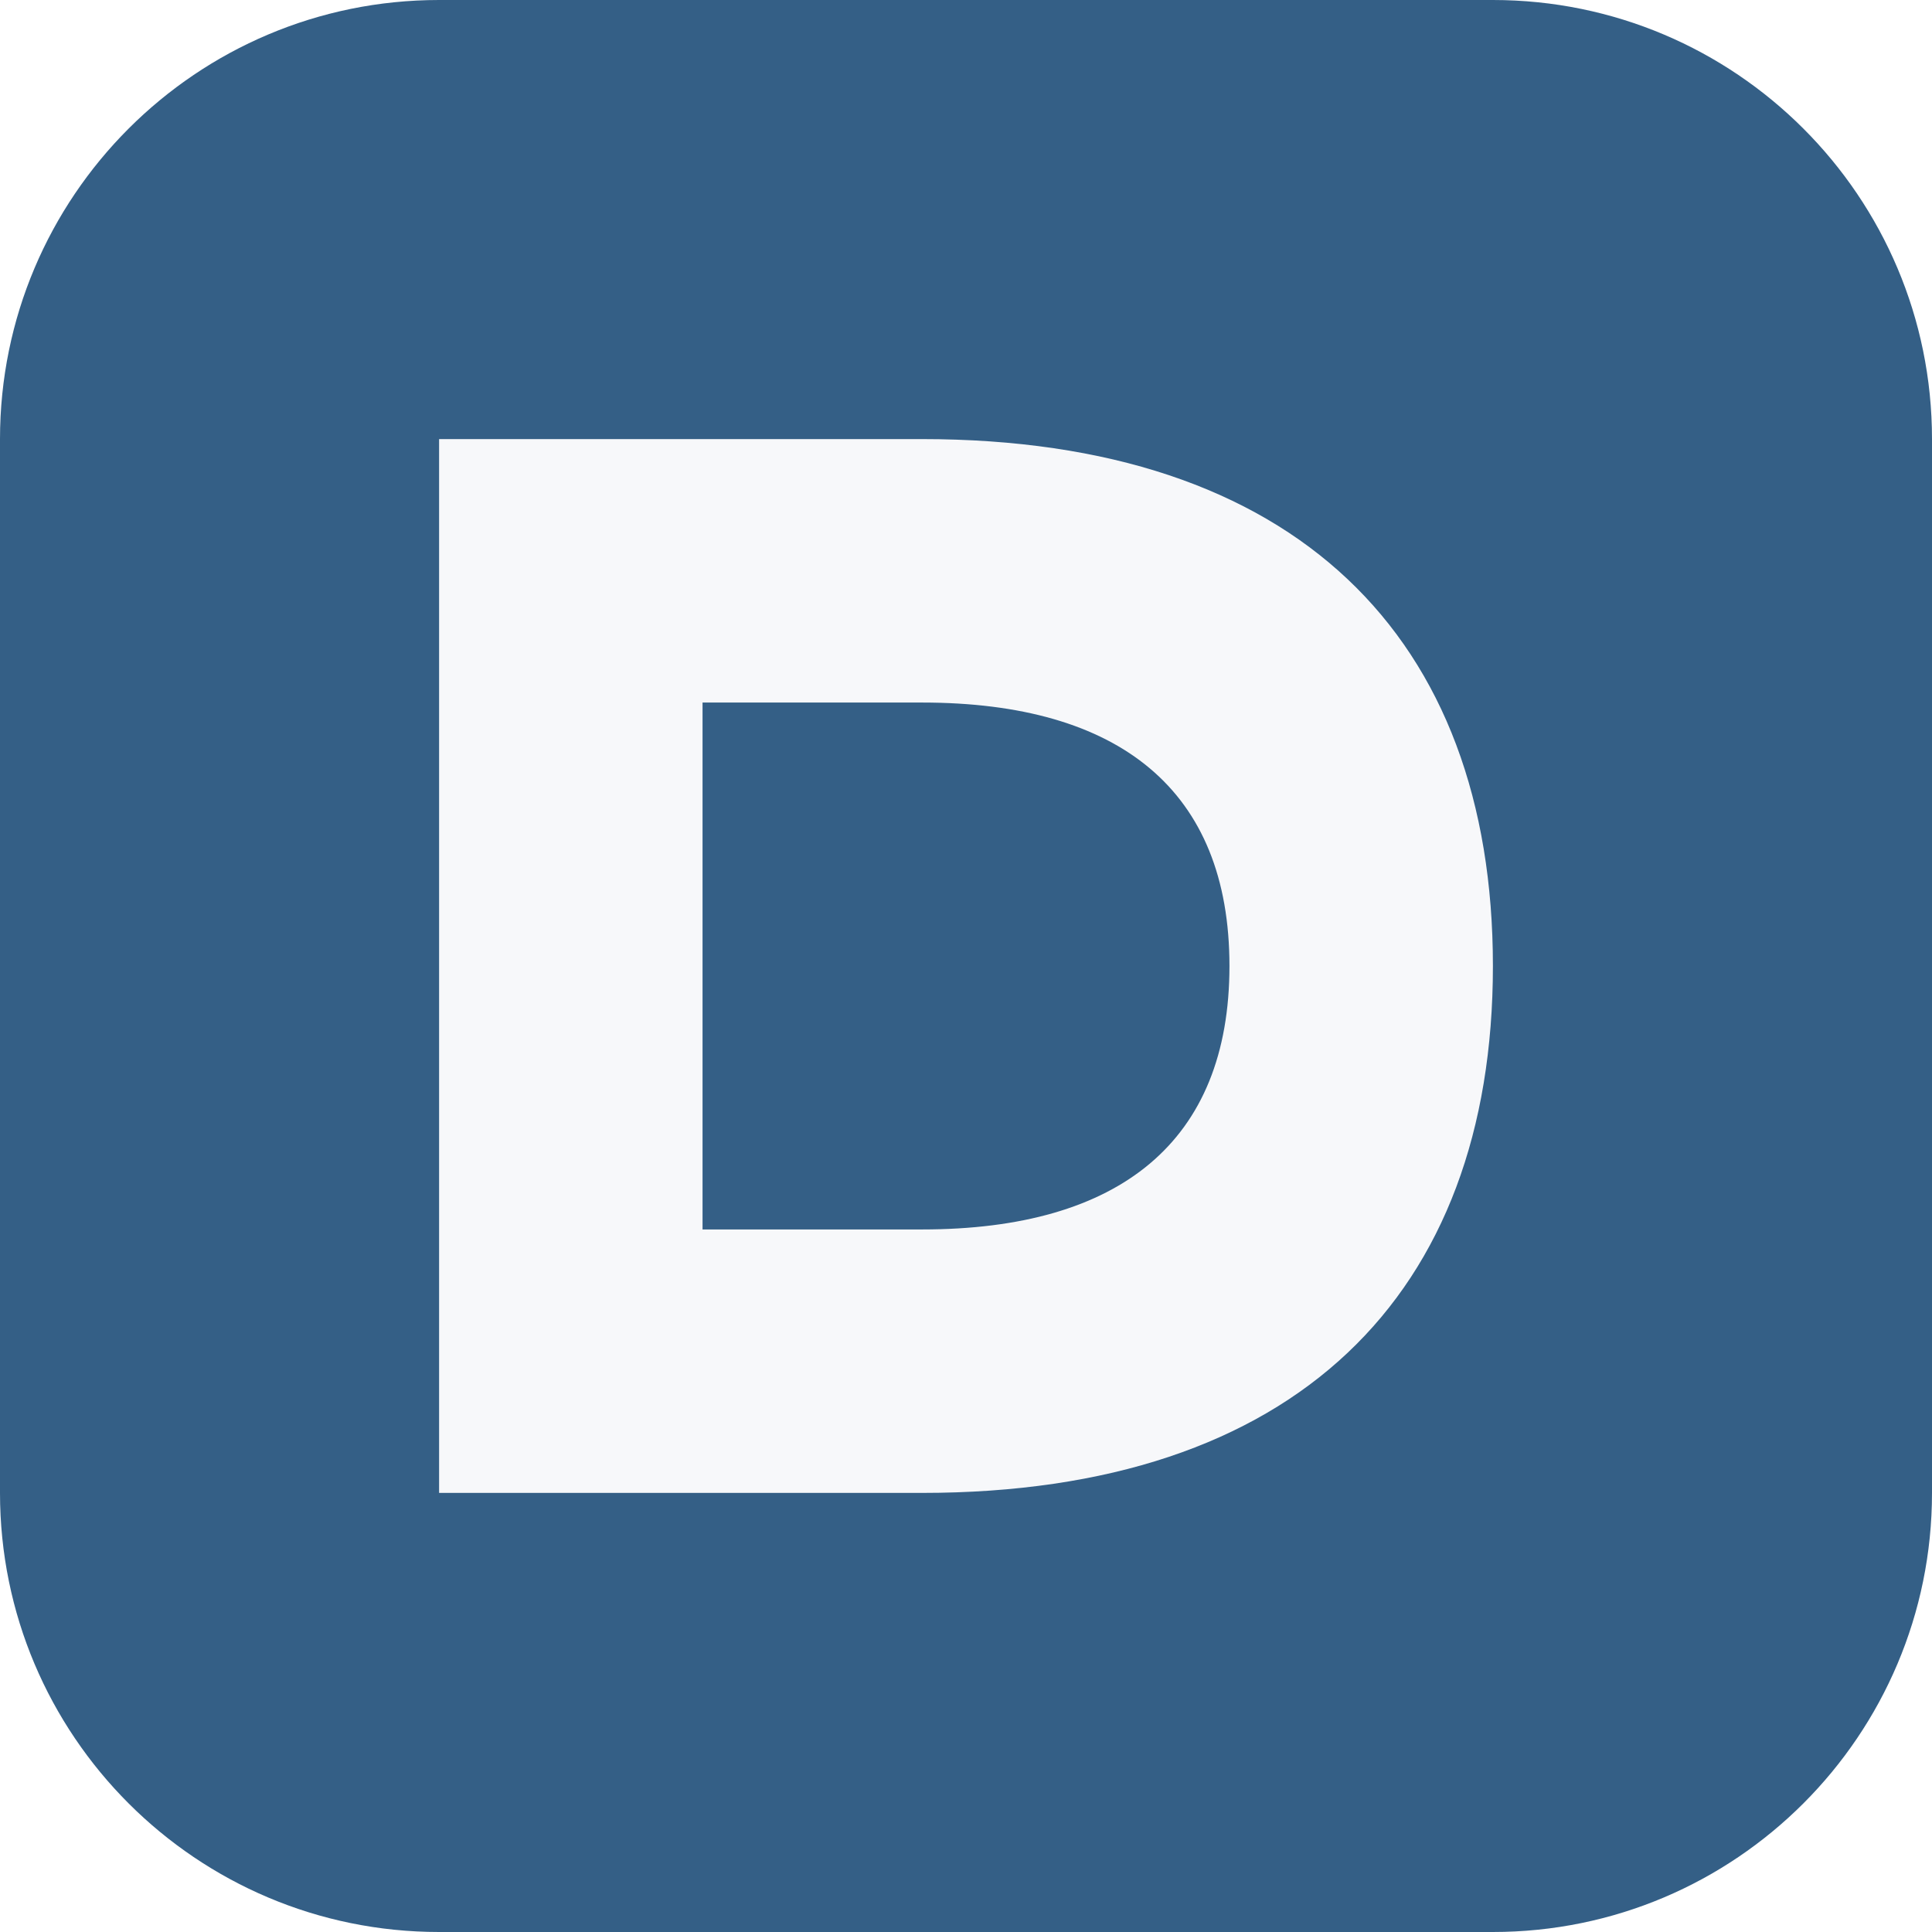
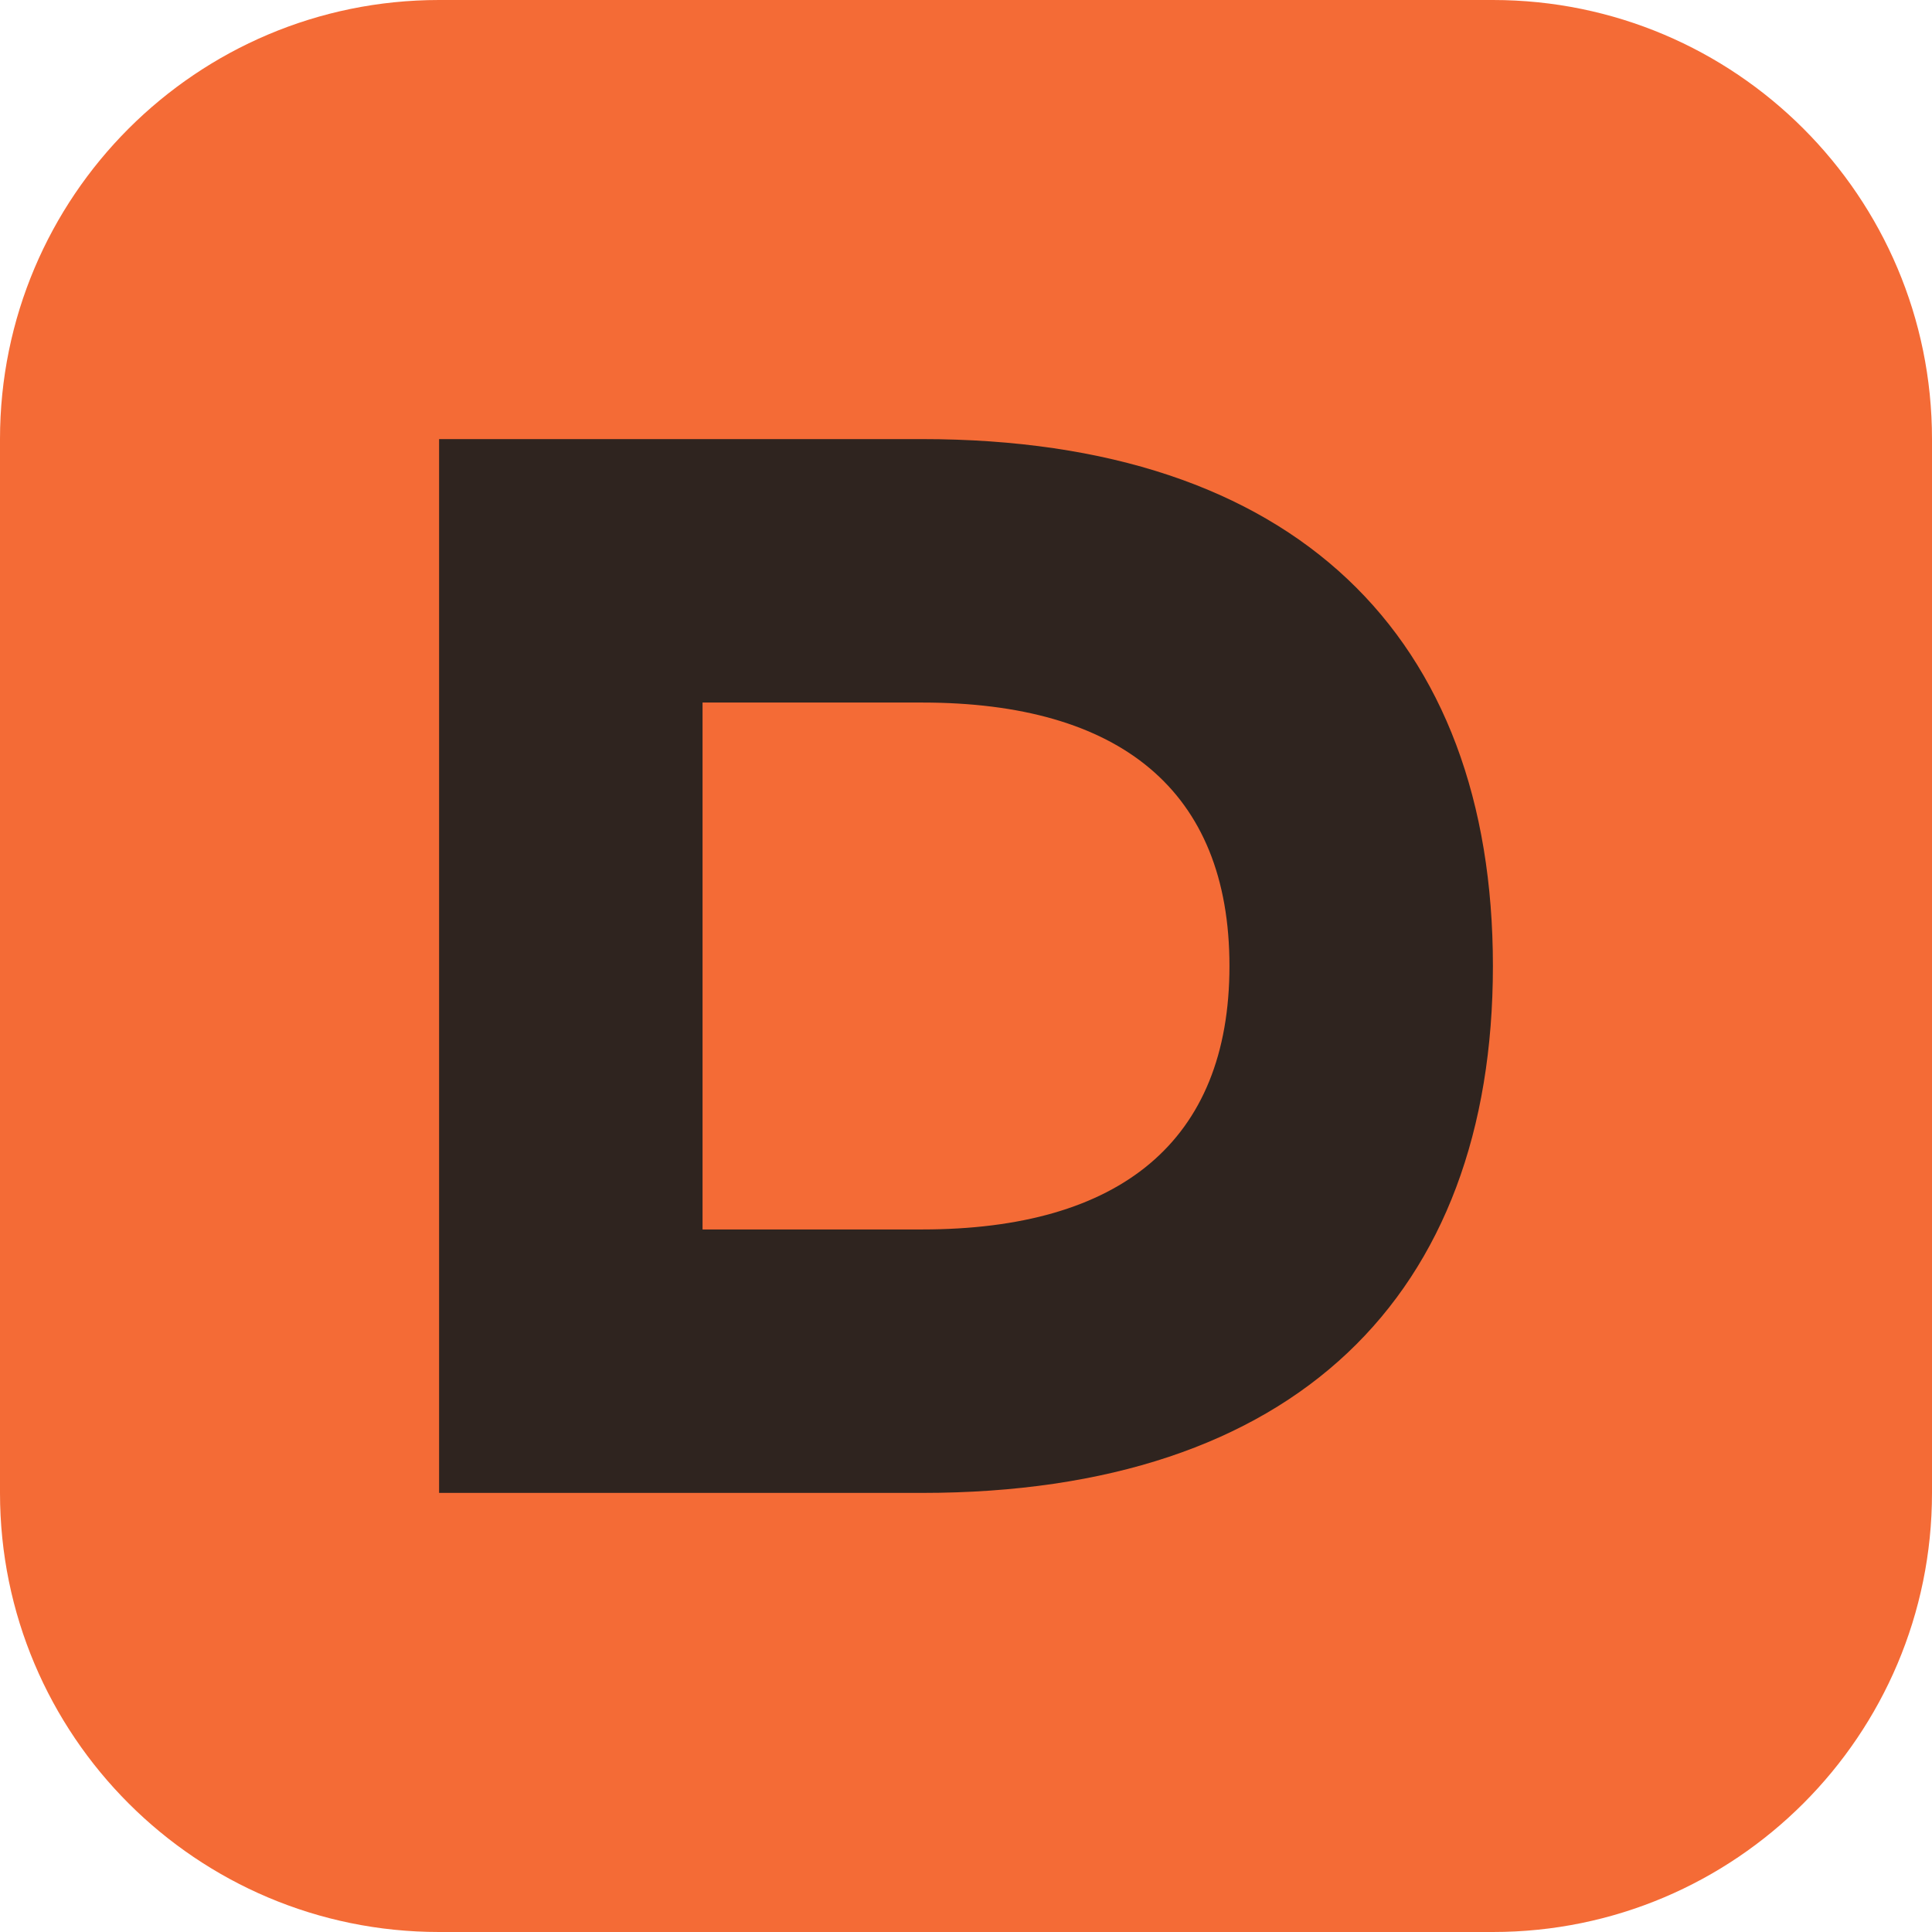
<svg xmlns="http://www.w3.org/2000/svg" viewBox="0 0 44 44">
-   <rect width="44" height="44" rx="10" fill="#345F86" />
-   <path fill="#F7F8FA" fill-rule="evenodd" d="M10 10h11c8.5 0 13 4.5 13 12s-4.5 12-13 12H10V10Zm6 6v12h5c4.5 0 7-2 7-6s-2.5-6-7-6h-5Z" />
+   <rect width="44" height="44" rx="10" fill="#F46B36" />
+   <path fill="#2F241F" fill-rule="evenodd" d="M10 10h11c8.5 0 13 4.5 13 12s-4.5 12-13 12H10V10Zm6 6v12h5c4.5 0 7-2 7-6s-2.5-6-7-6h-5Z" />
</svg>
